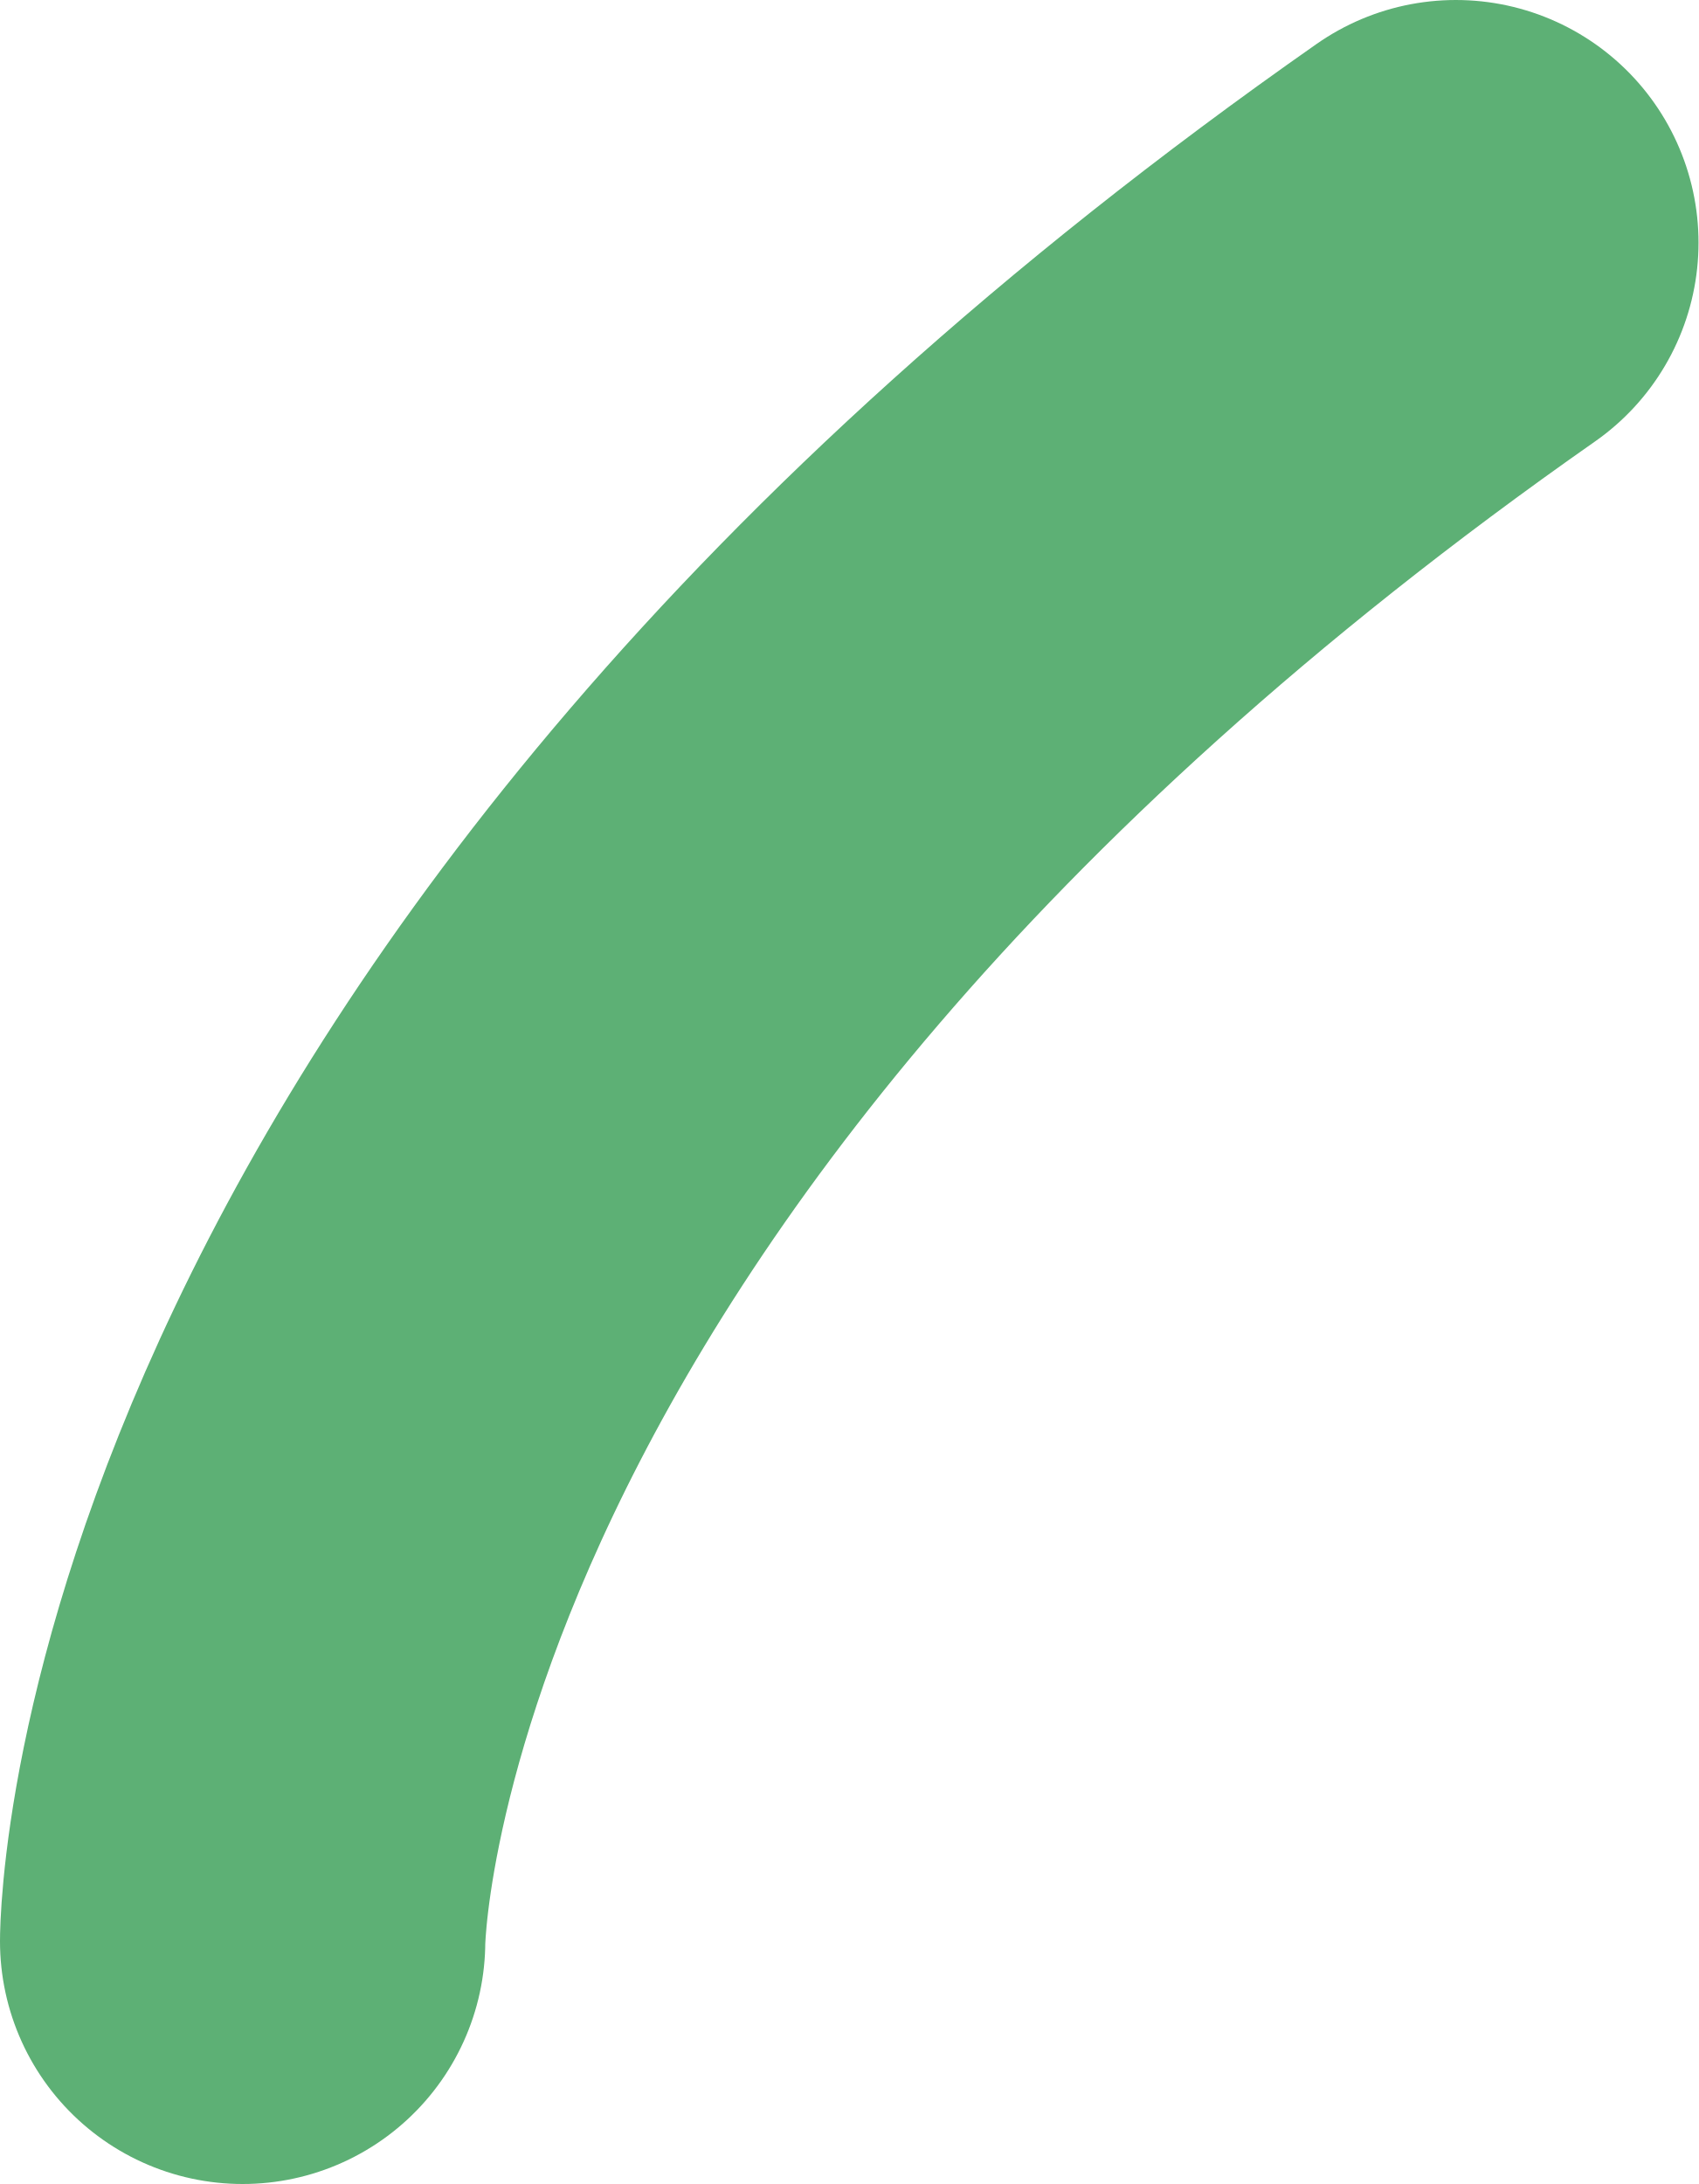
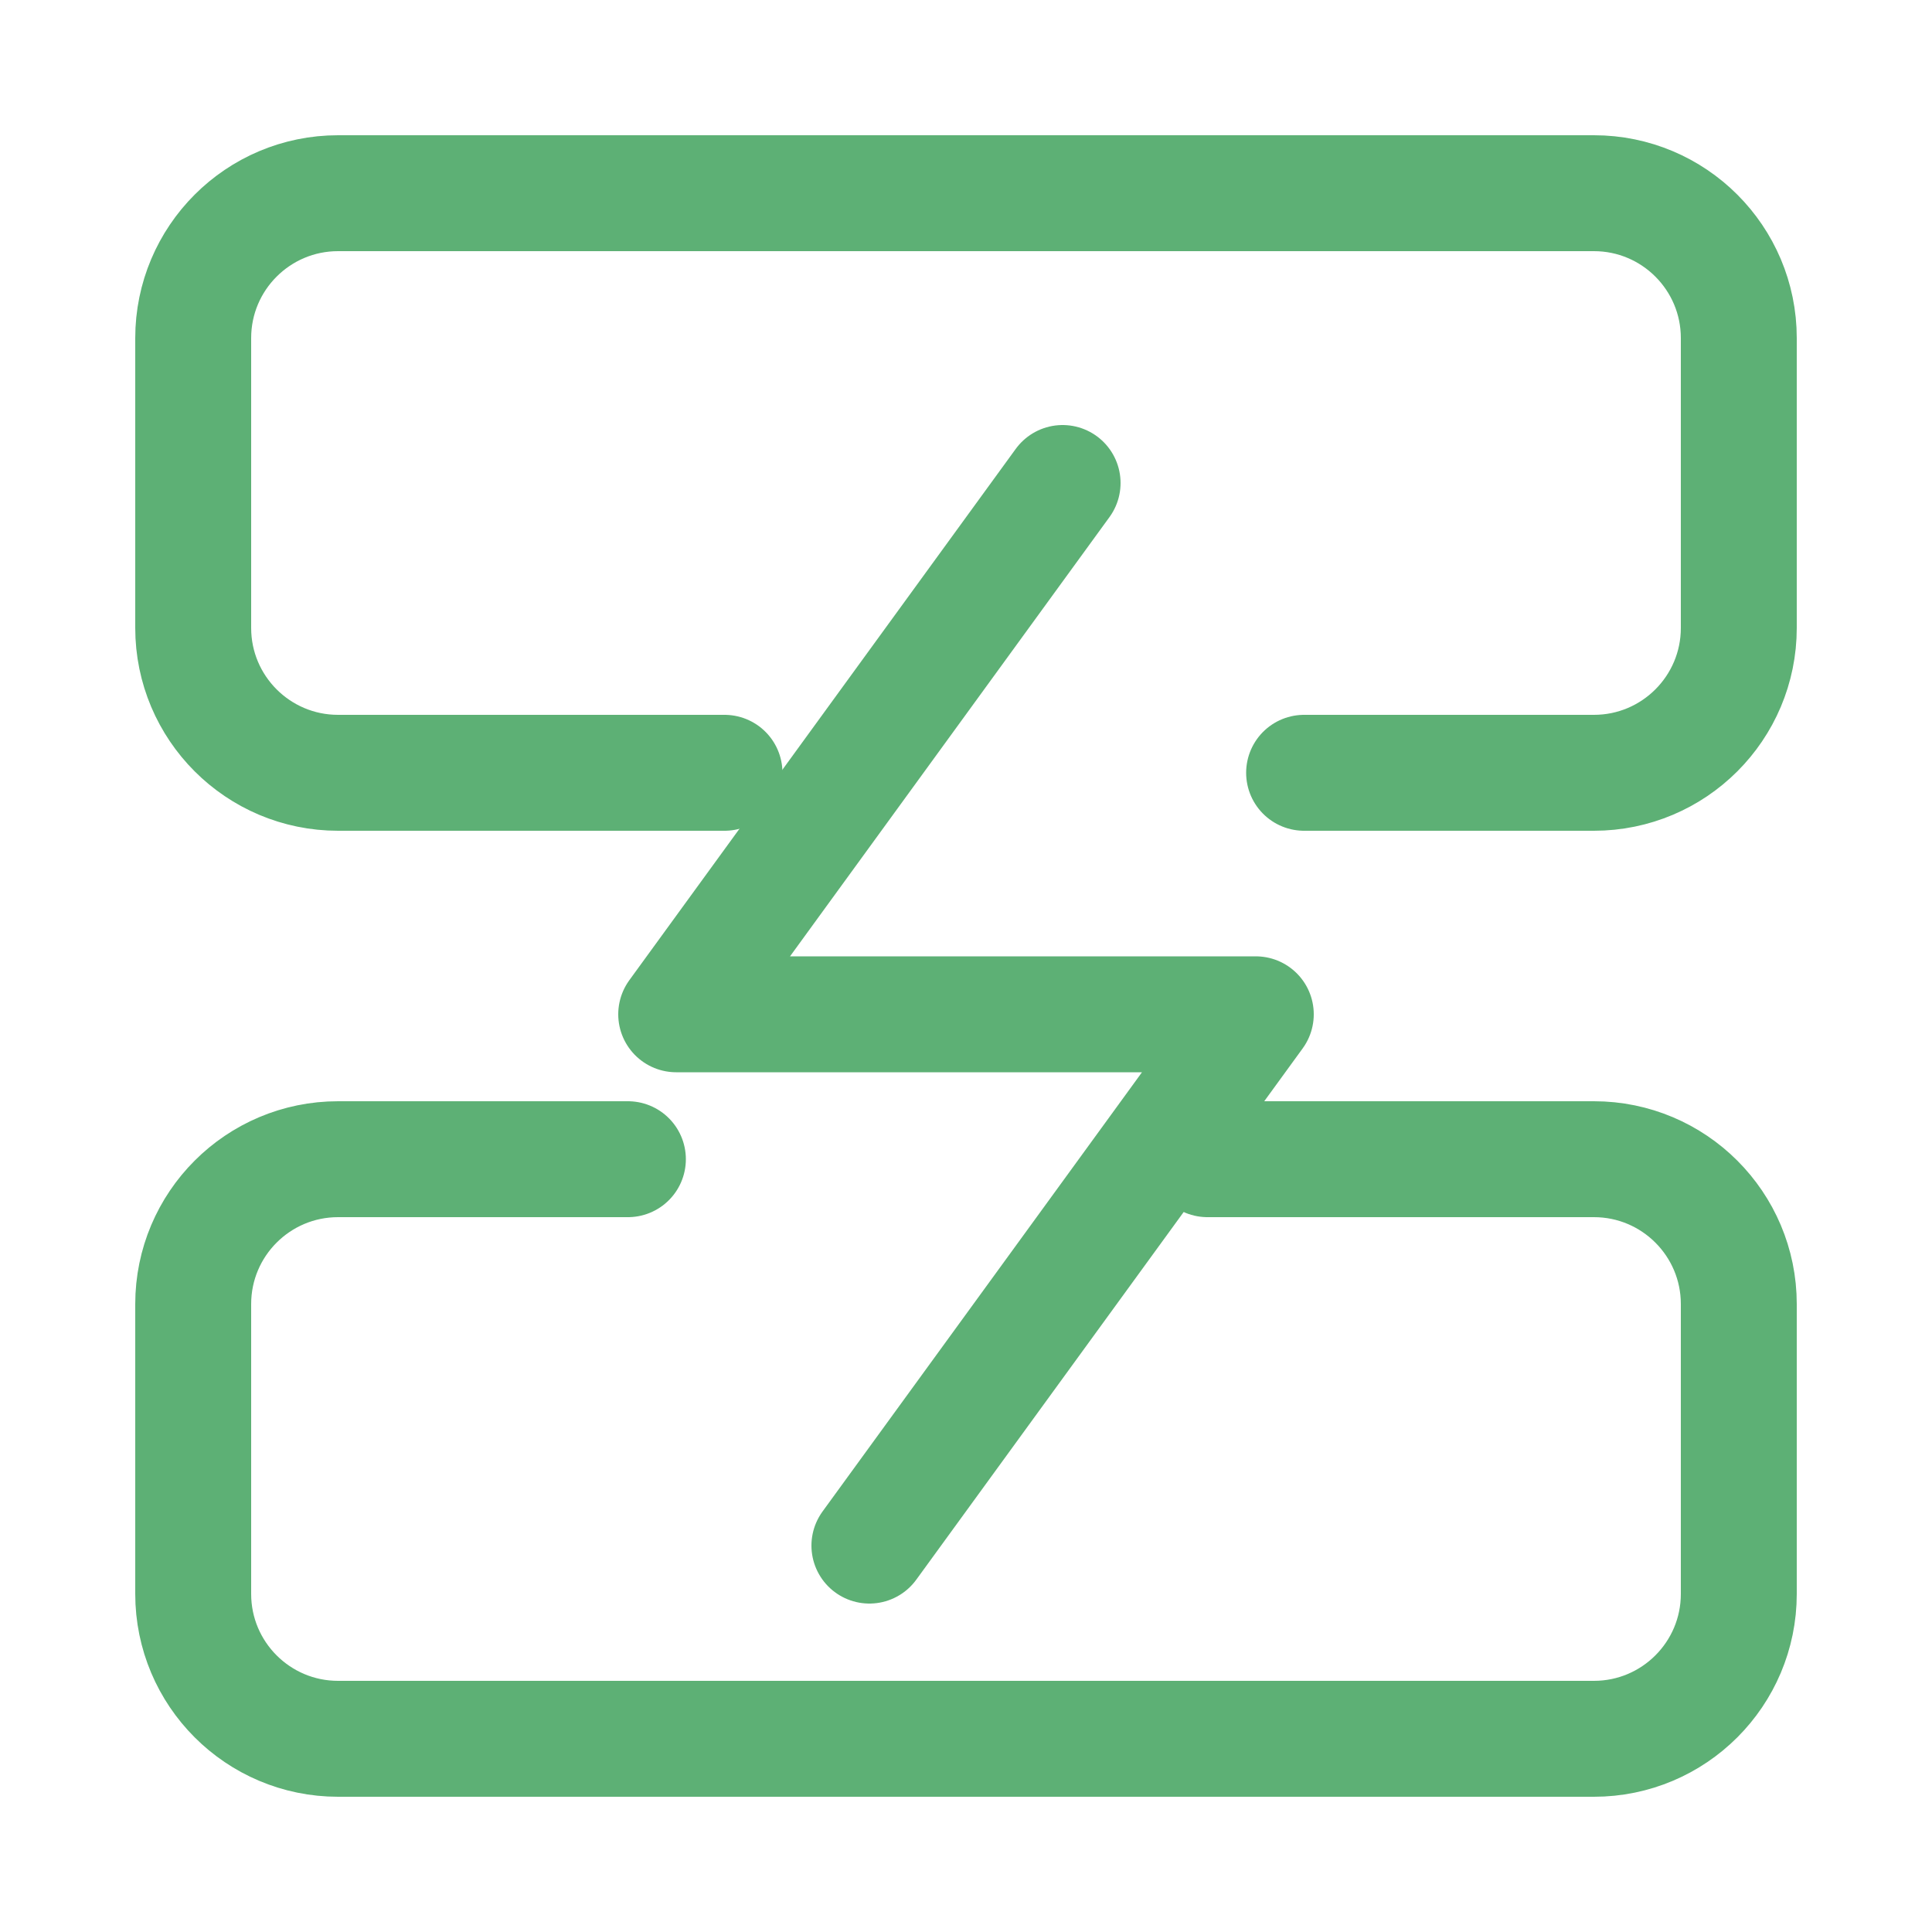
- <svg xmlns="http://www.w3.org/2000/svg" preserveAspectRatio="none" overflow="visible" style="display: block;" width="7" height="9" viewBox="0 0 7 9" fill="none">
-   <path id="Vector" d="M1 8C1 8 1 4.5 6 1" stroke="#5DB075" stroke-width="2" stroke-linecap="round" stroke-linejoin="round" />
+ <svg xmlns="http://www.w3.org/2000/svg" width="40" height="40" viewBox="0 0 40 40" fill="none">
+   <g stroke="#5DB075" stroke-width="2.4" stroke-linecap="round" stroke-linejoin="round">
+     <path d="M15 16H7a3 3 0 0 1-3-3V7a3 3 0 0 1 3-3h26a3 3 0 0 1 3 3v6a3 3 0 0 1-3 3h-6" />
+     <path d="M13 24H7a3 3 0 0 0-3 3v6a3 3 0 0 0 3 3h26a3 3 0 0 0 3-3v-6a3 3 0 0 0-3-3h-8" />
+     <path d="m22 10-8 11h12l-8 11" />
+   </g>
</svg>
